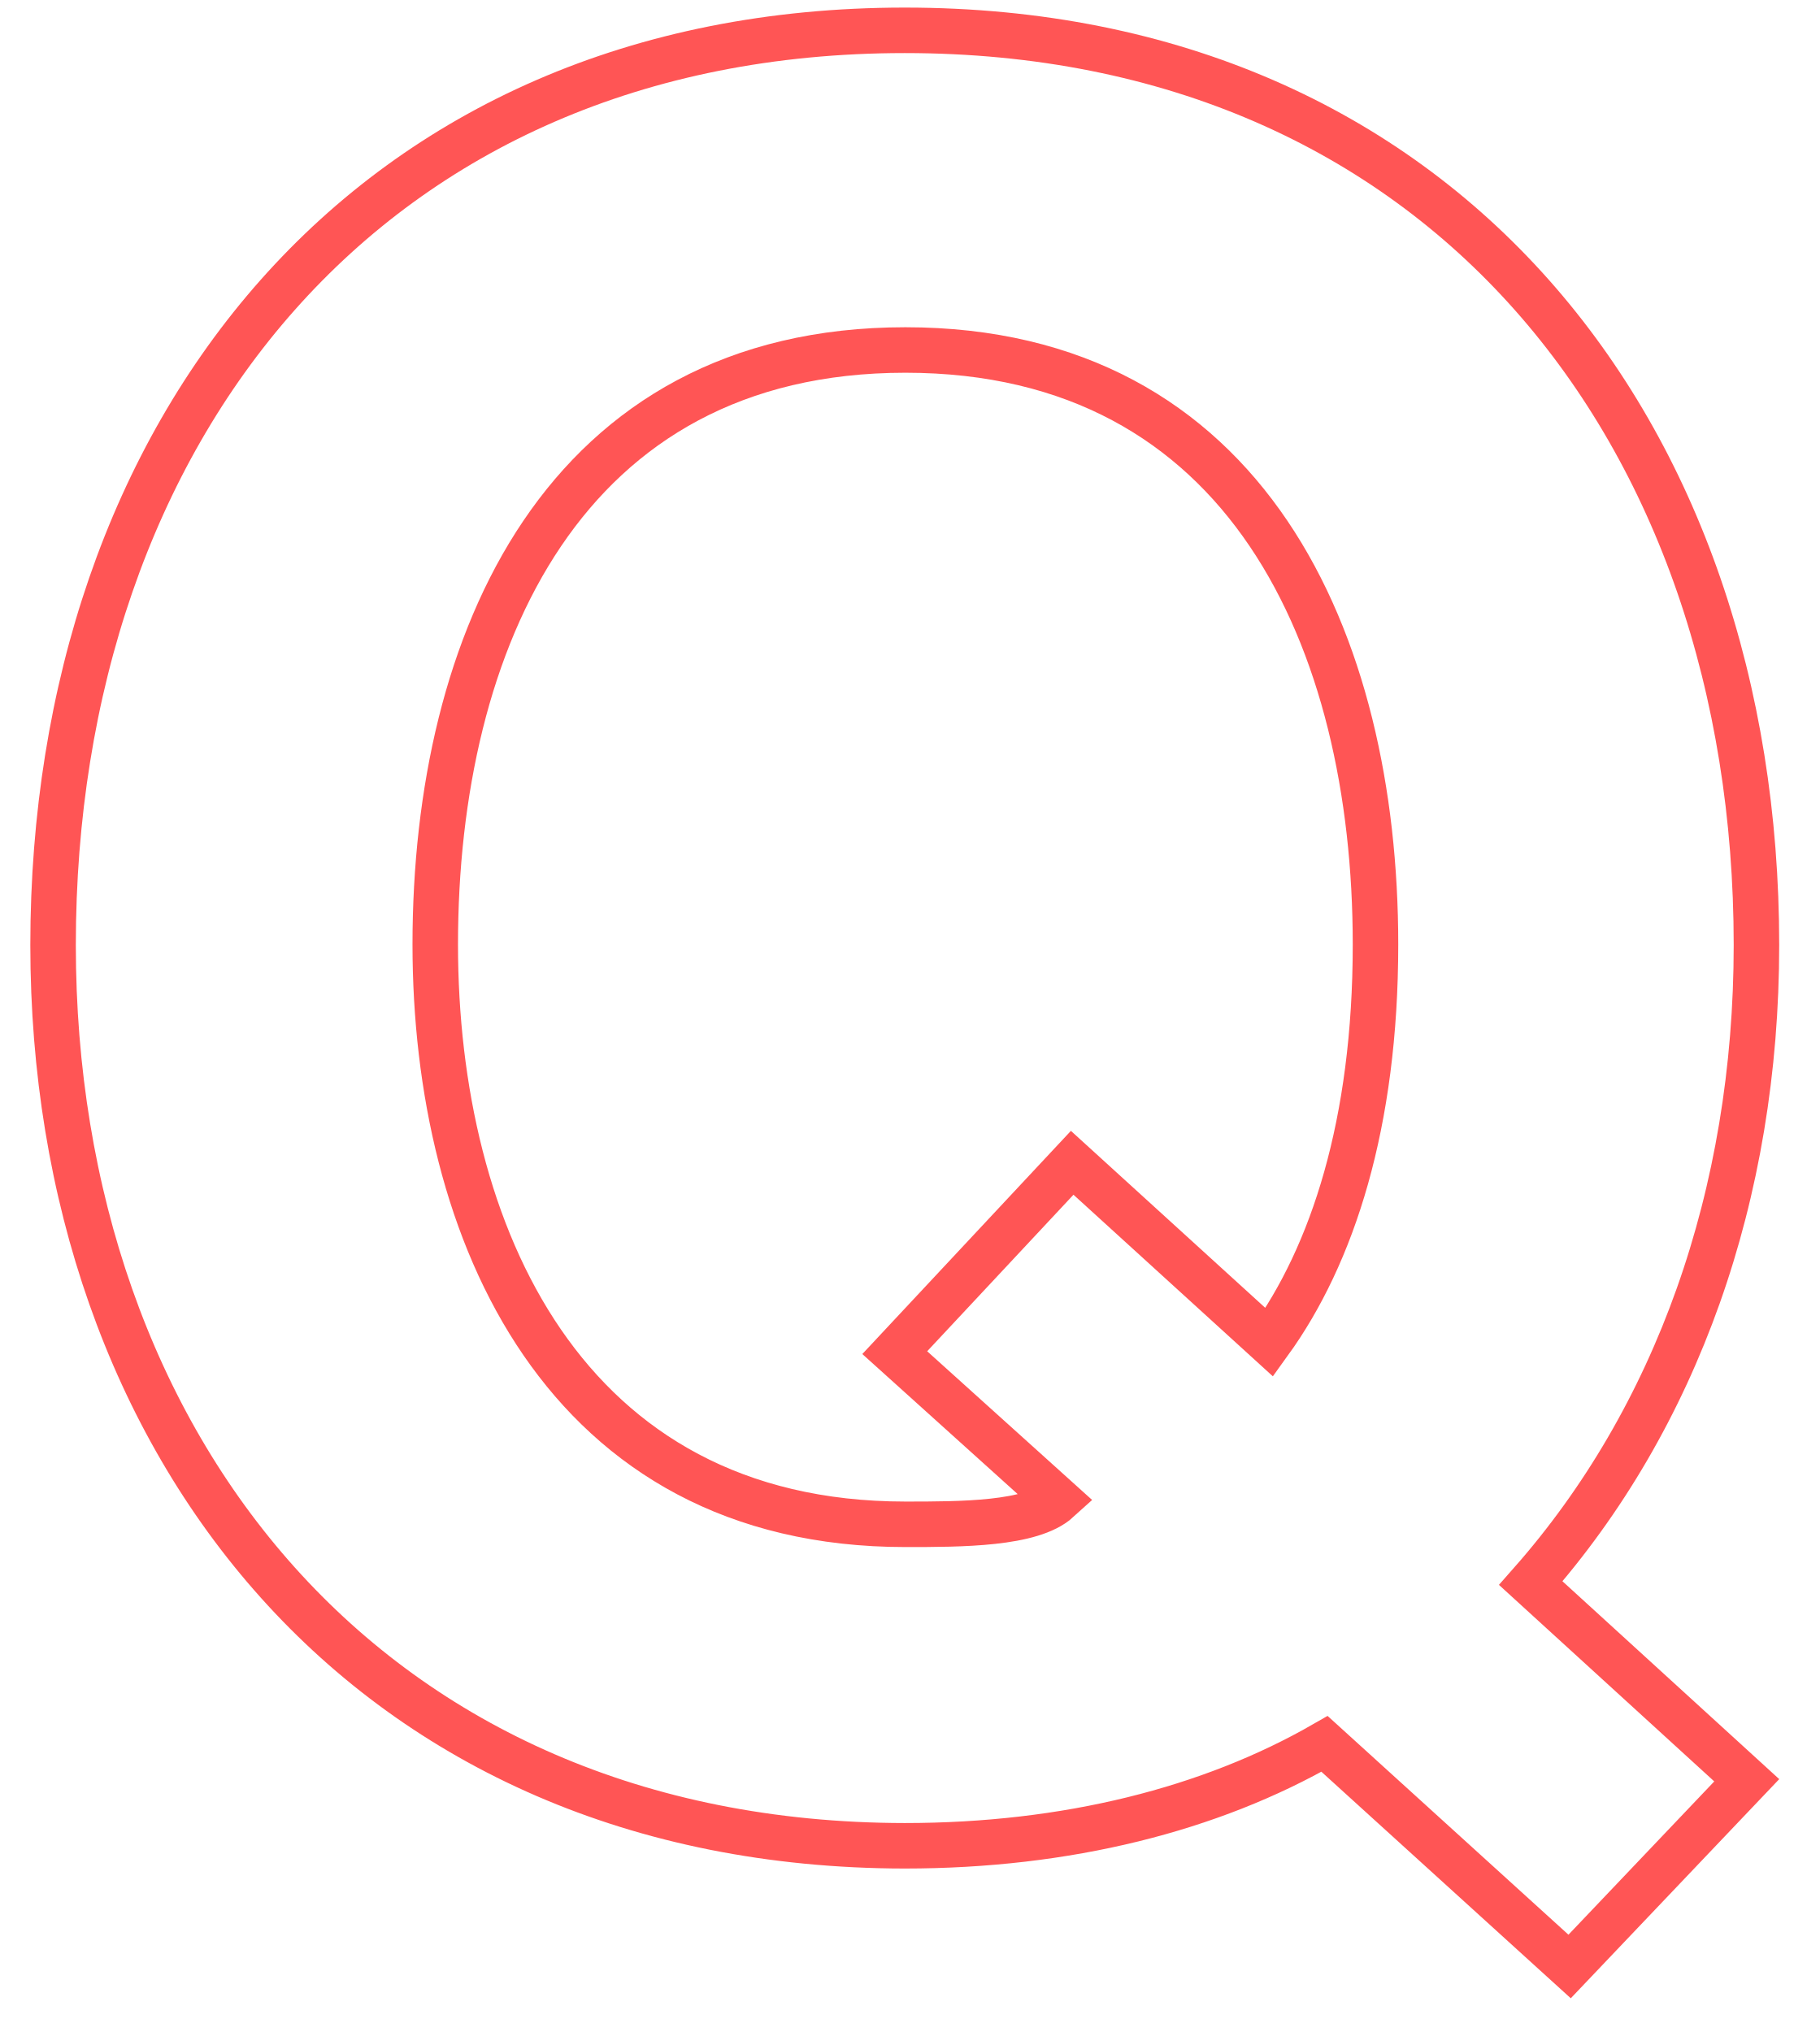
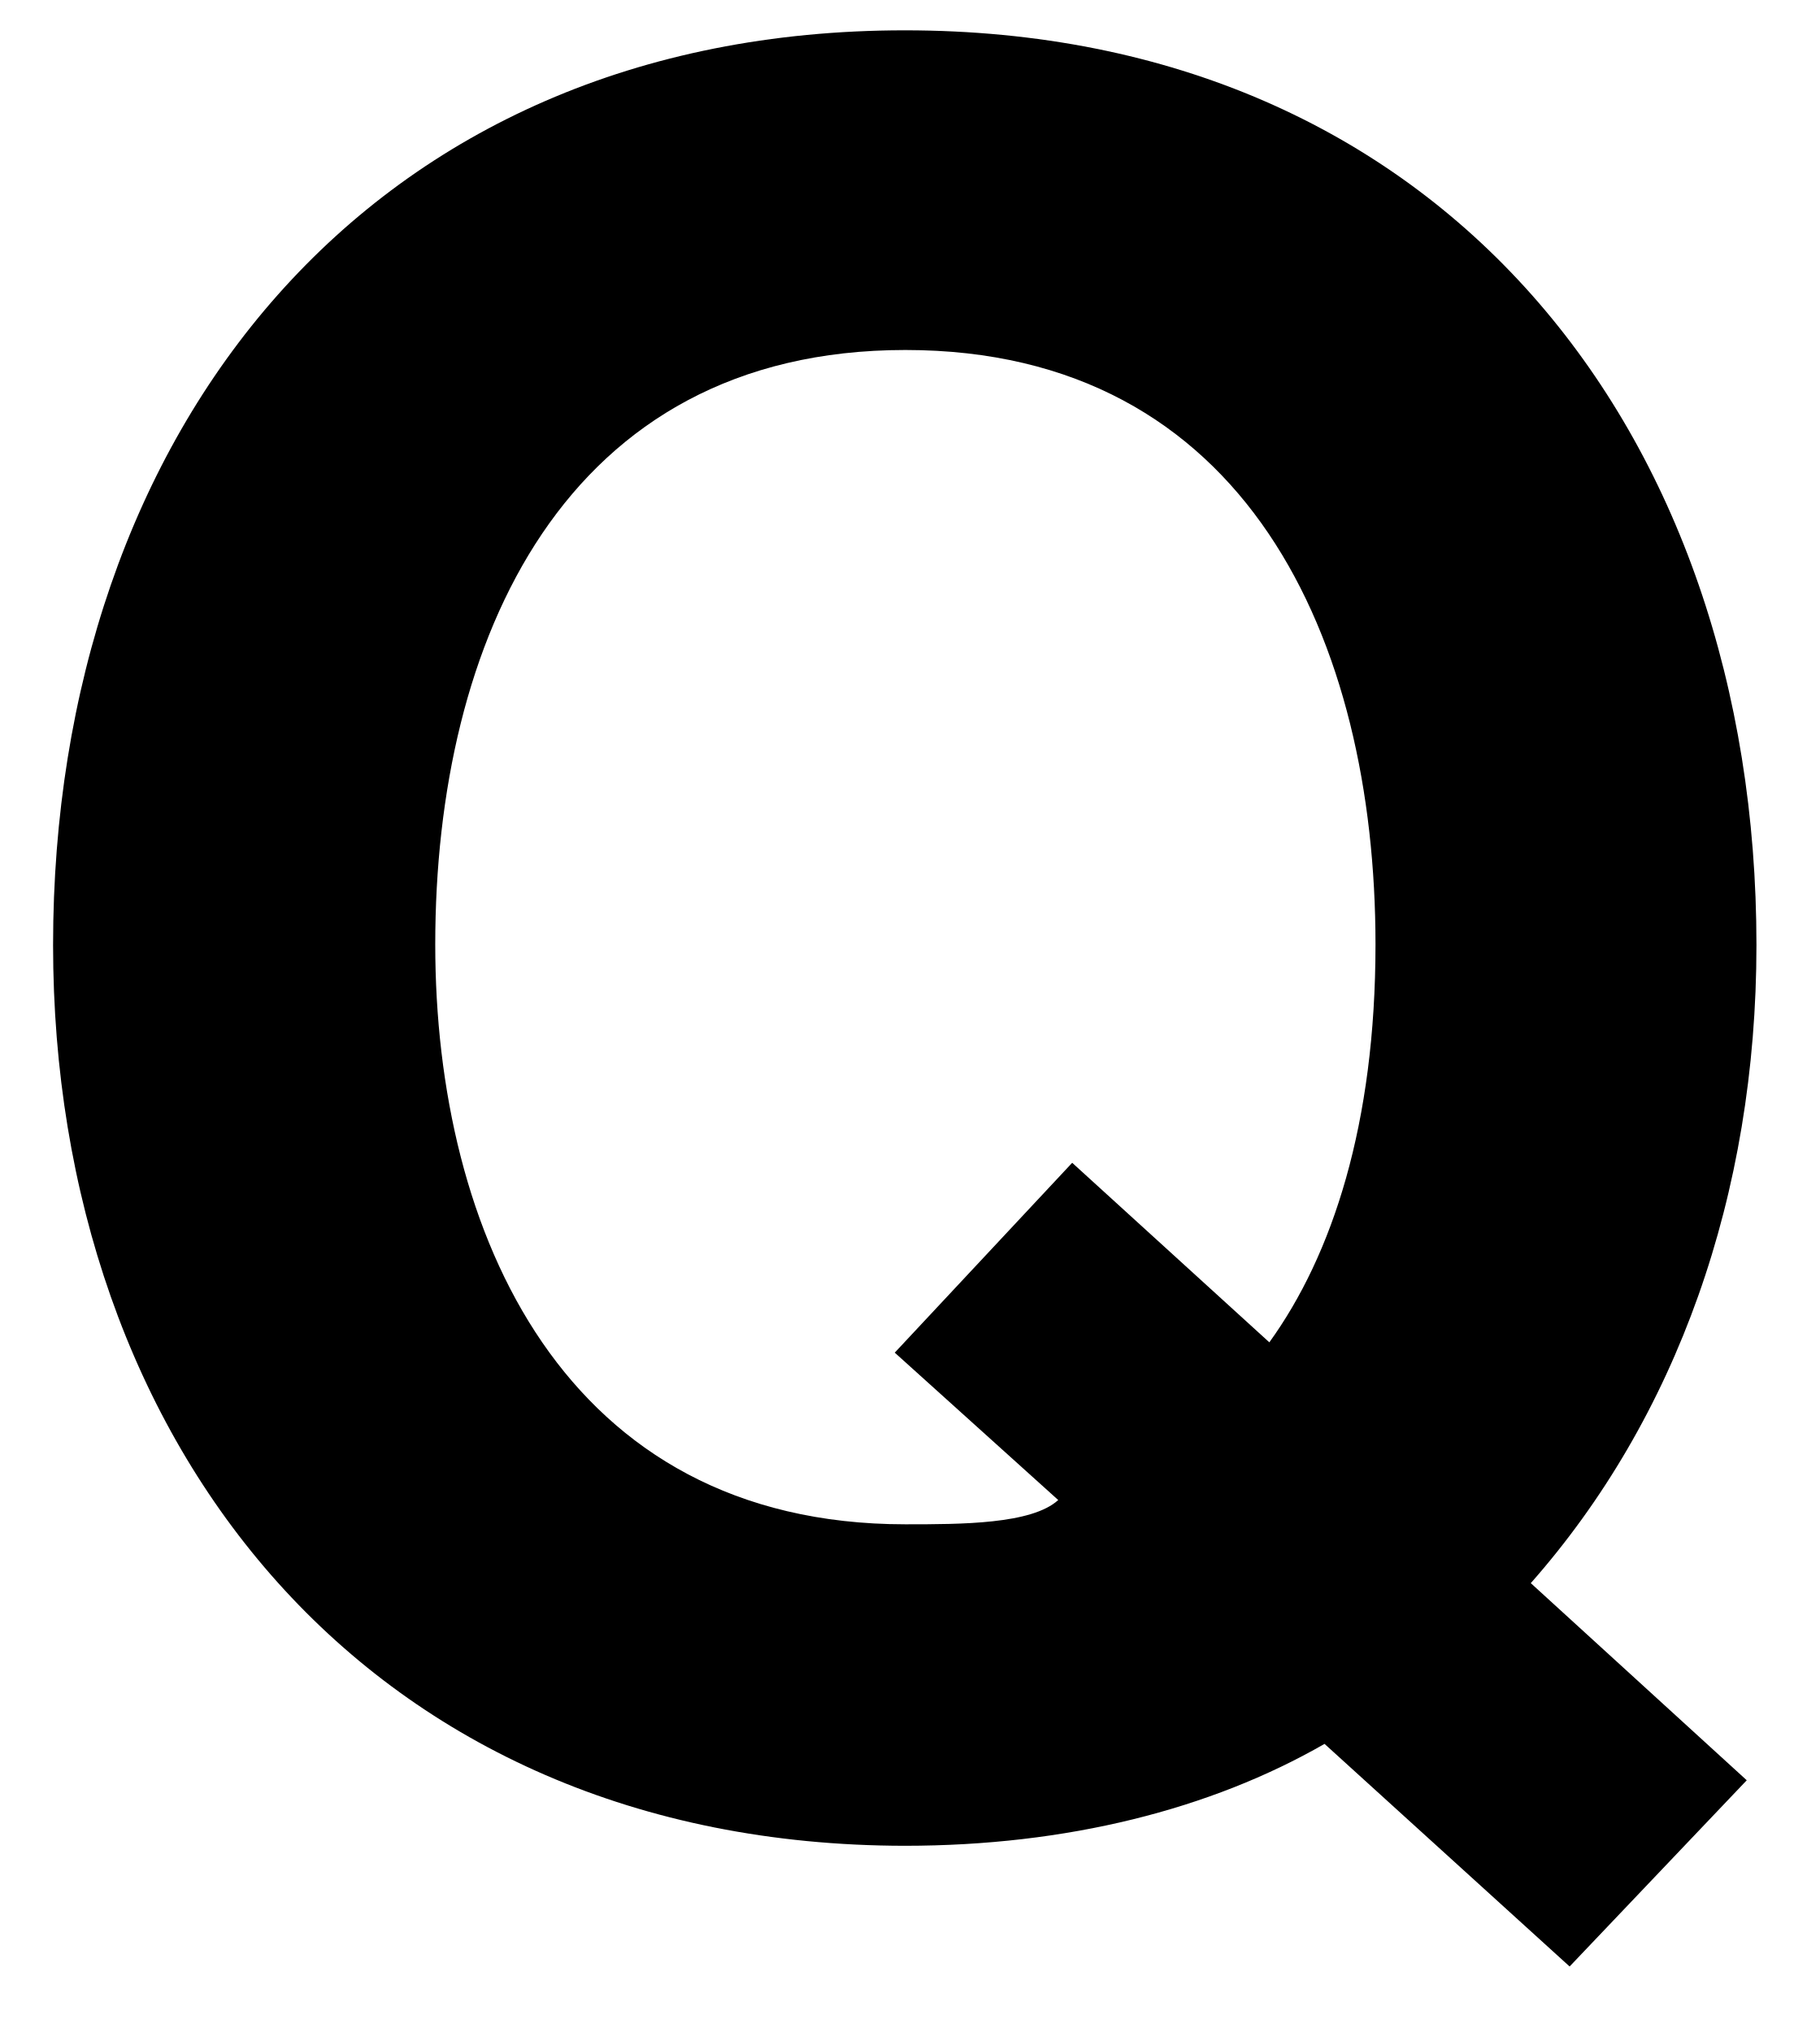
- <svg xmlns="http://www.w3.org/2000/svg" id="Layer_1" data-name="Layer 1" viewBox="0 0 120 134">
-   <defs>
-     <style>.cls-1{fill:none;stroke:#f55;stroke-width:3px;}</style>
-   </defs>
-   <path class="cls-1" d="M103.5,129.68,87.34,115c-7.52,4.32-17,6.72-27.68,6.72C24.3,121.68,3.5,95.28,3.5,62.32,3.5,28.4,24.3,2,59.66,2s56.16,26.4,56.16,60.32c0,16.48-5.28,31.2-14.88,42.08l14.24,13Zm-32.8-53,13,11.84c4.16-5.76,7-14.4,7-26.24,0-20-8.48-39.2-31-39.2s-31,19.2-31,39.2c0,19,8.48,38.24,31,38.24,3.68,0,8.32,0,10.08-1.6L59,89.2Z" />
+ <svg xmlns="http://www.w3.org/2000/svg" viewBox="0 0 120 134">
+   <path d="M103.5,129.68,87.34,115c-7.52,4.32-17,6.72-27.68,6.72C24.3,121.68,3.5,95.28,3.5,62.32,3.5,28.4,24.3,2,59.66,2s56.16,26.4,56.16,60.32c0,16.48-5.28,31.2-14.88,42.08l14.24,13Zm-32.8-53,13,11.84c4.16-5.76,7-14.4,7-26.24,0-20-8.48-39.2-31-39.2s-31,19.2-31,39.2c0,19,8.48,38.24,31,38.24,3.68,0,8.32,0,10.08-1.6L59,89.2Z" />
</svg>
